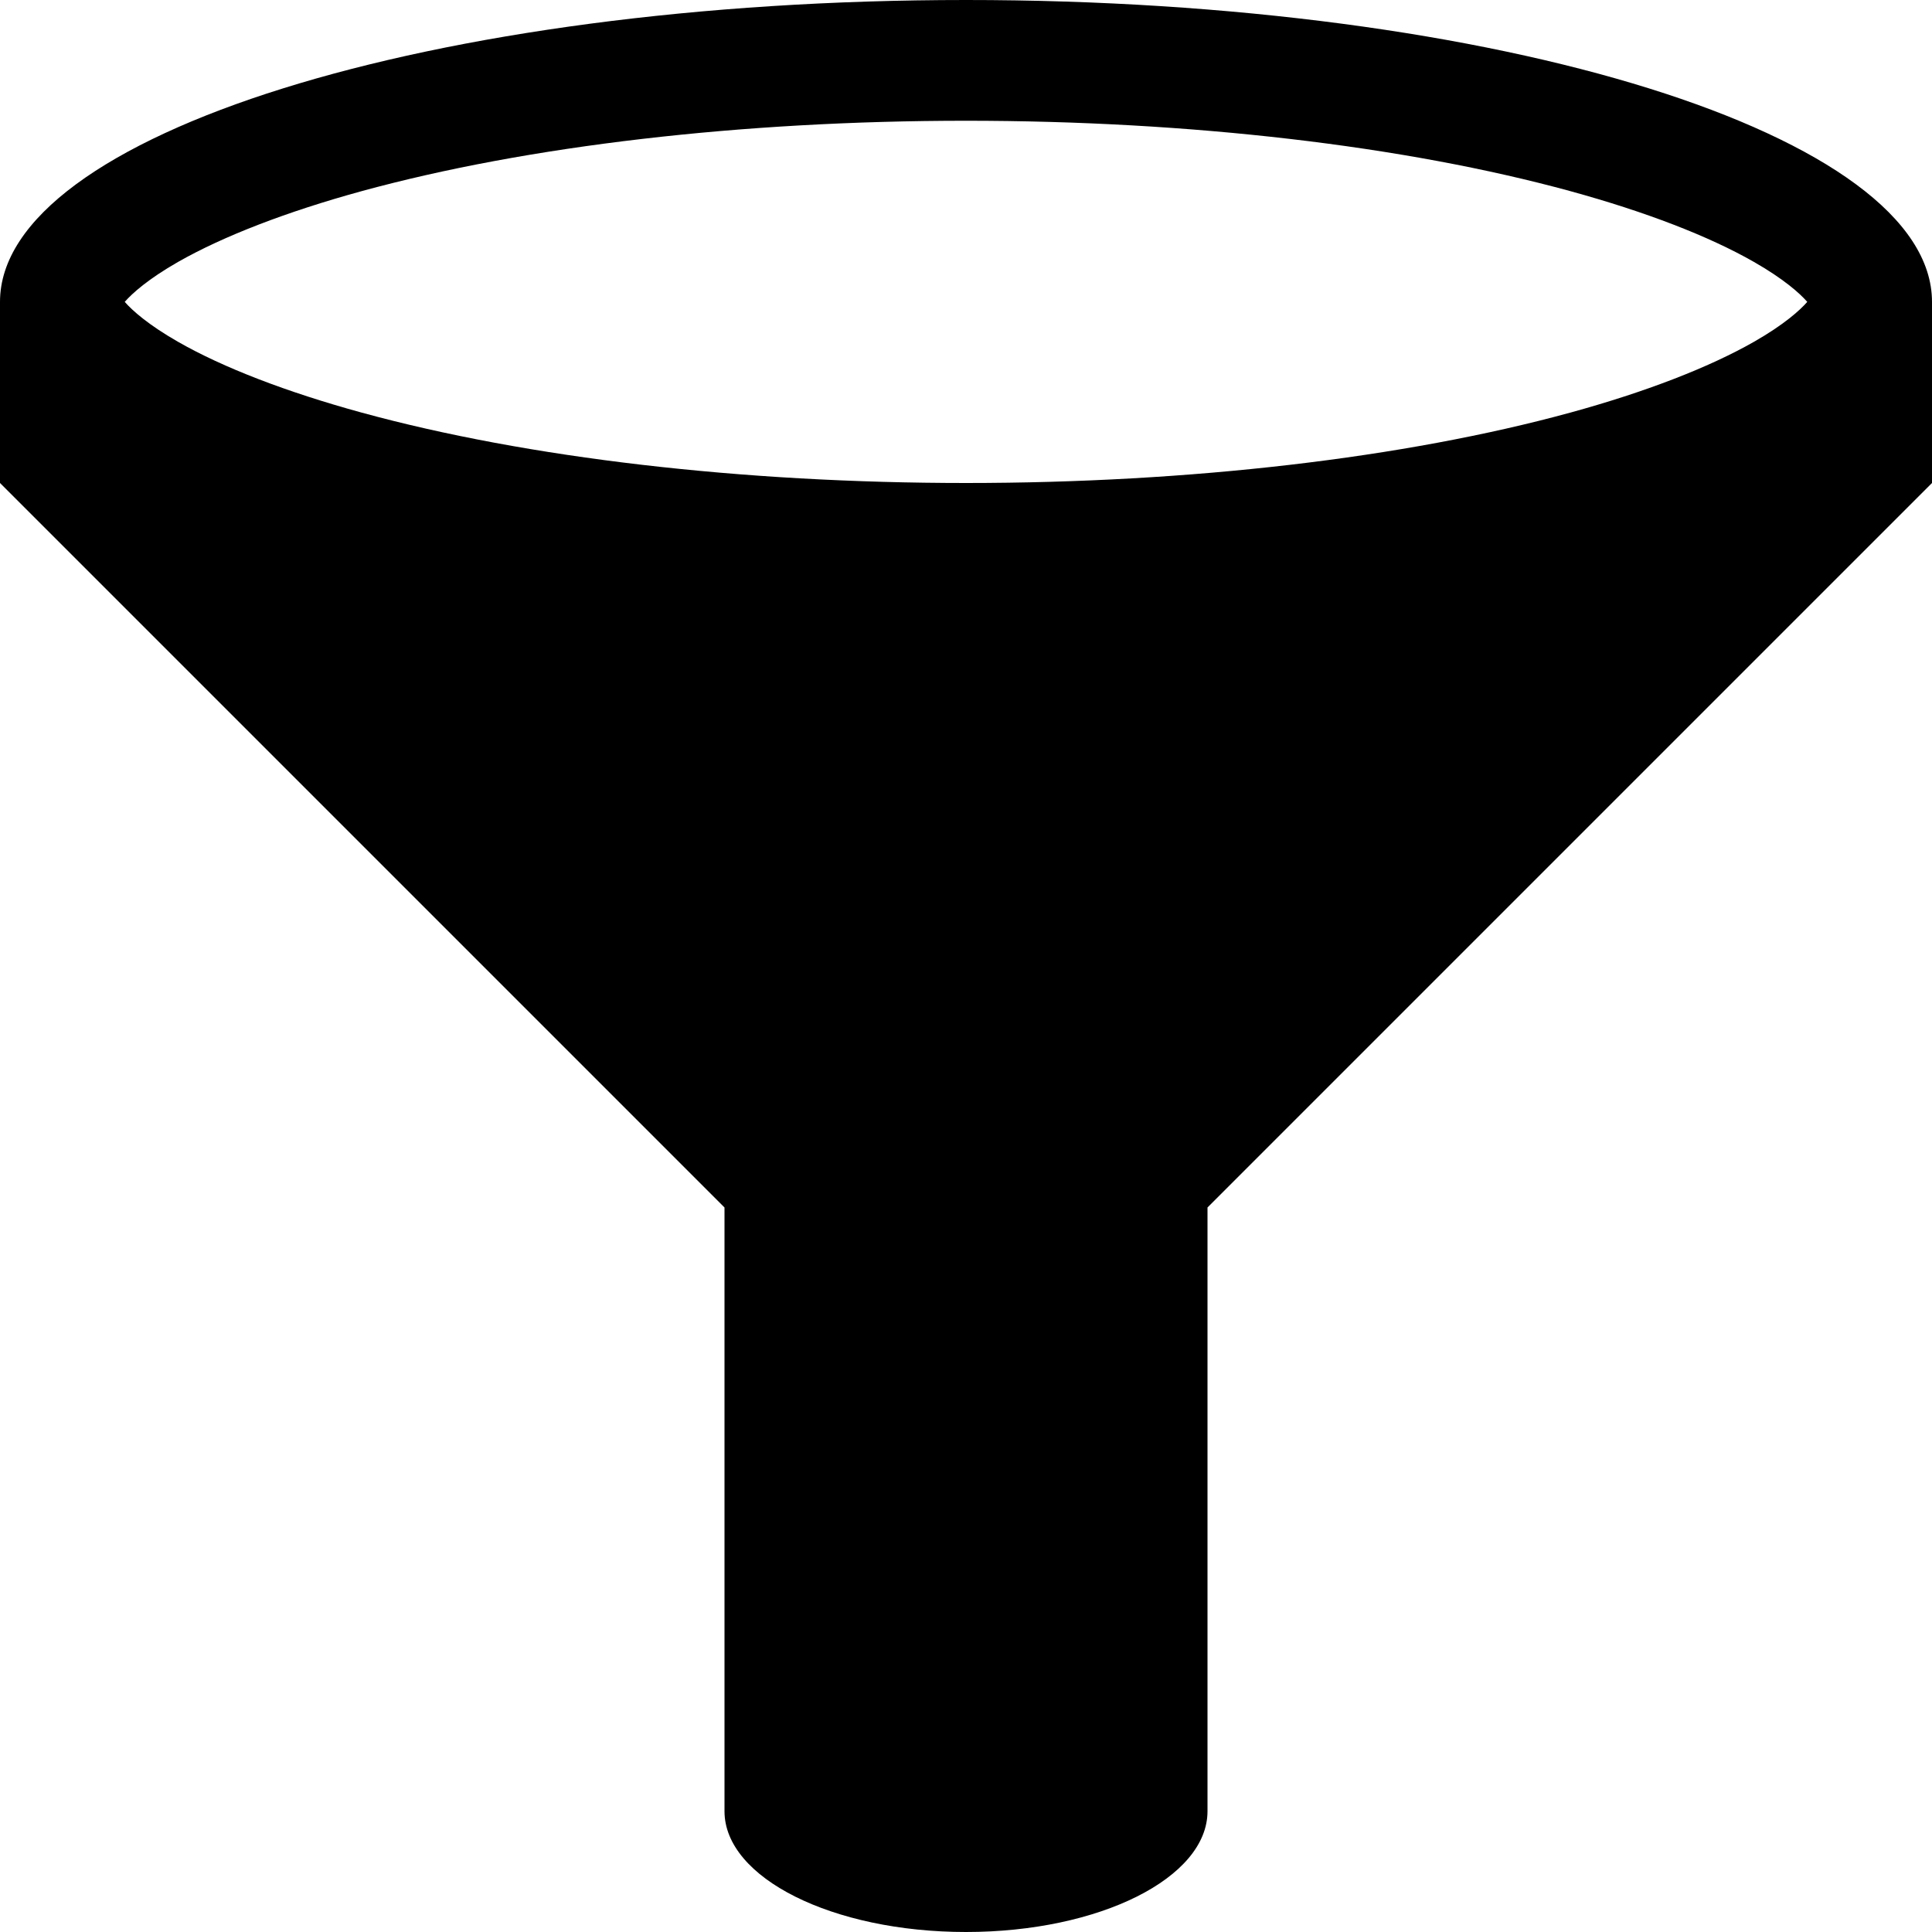
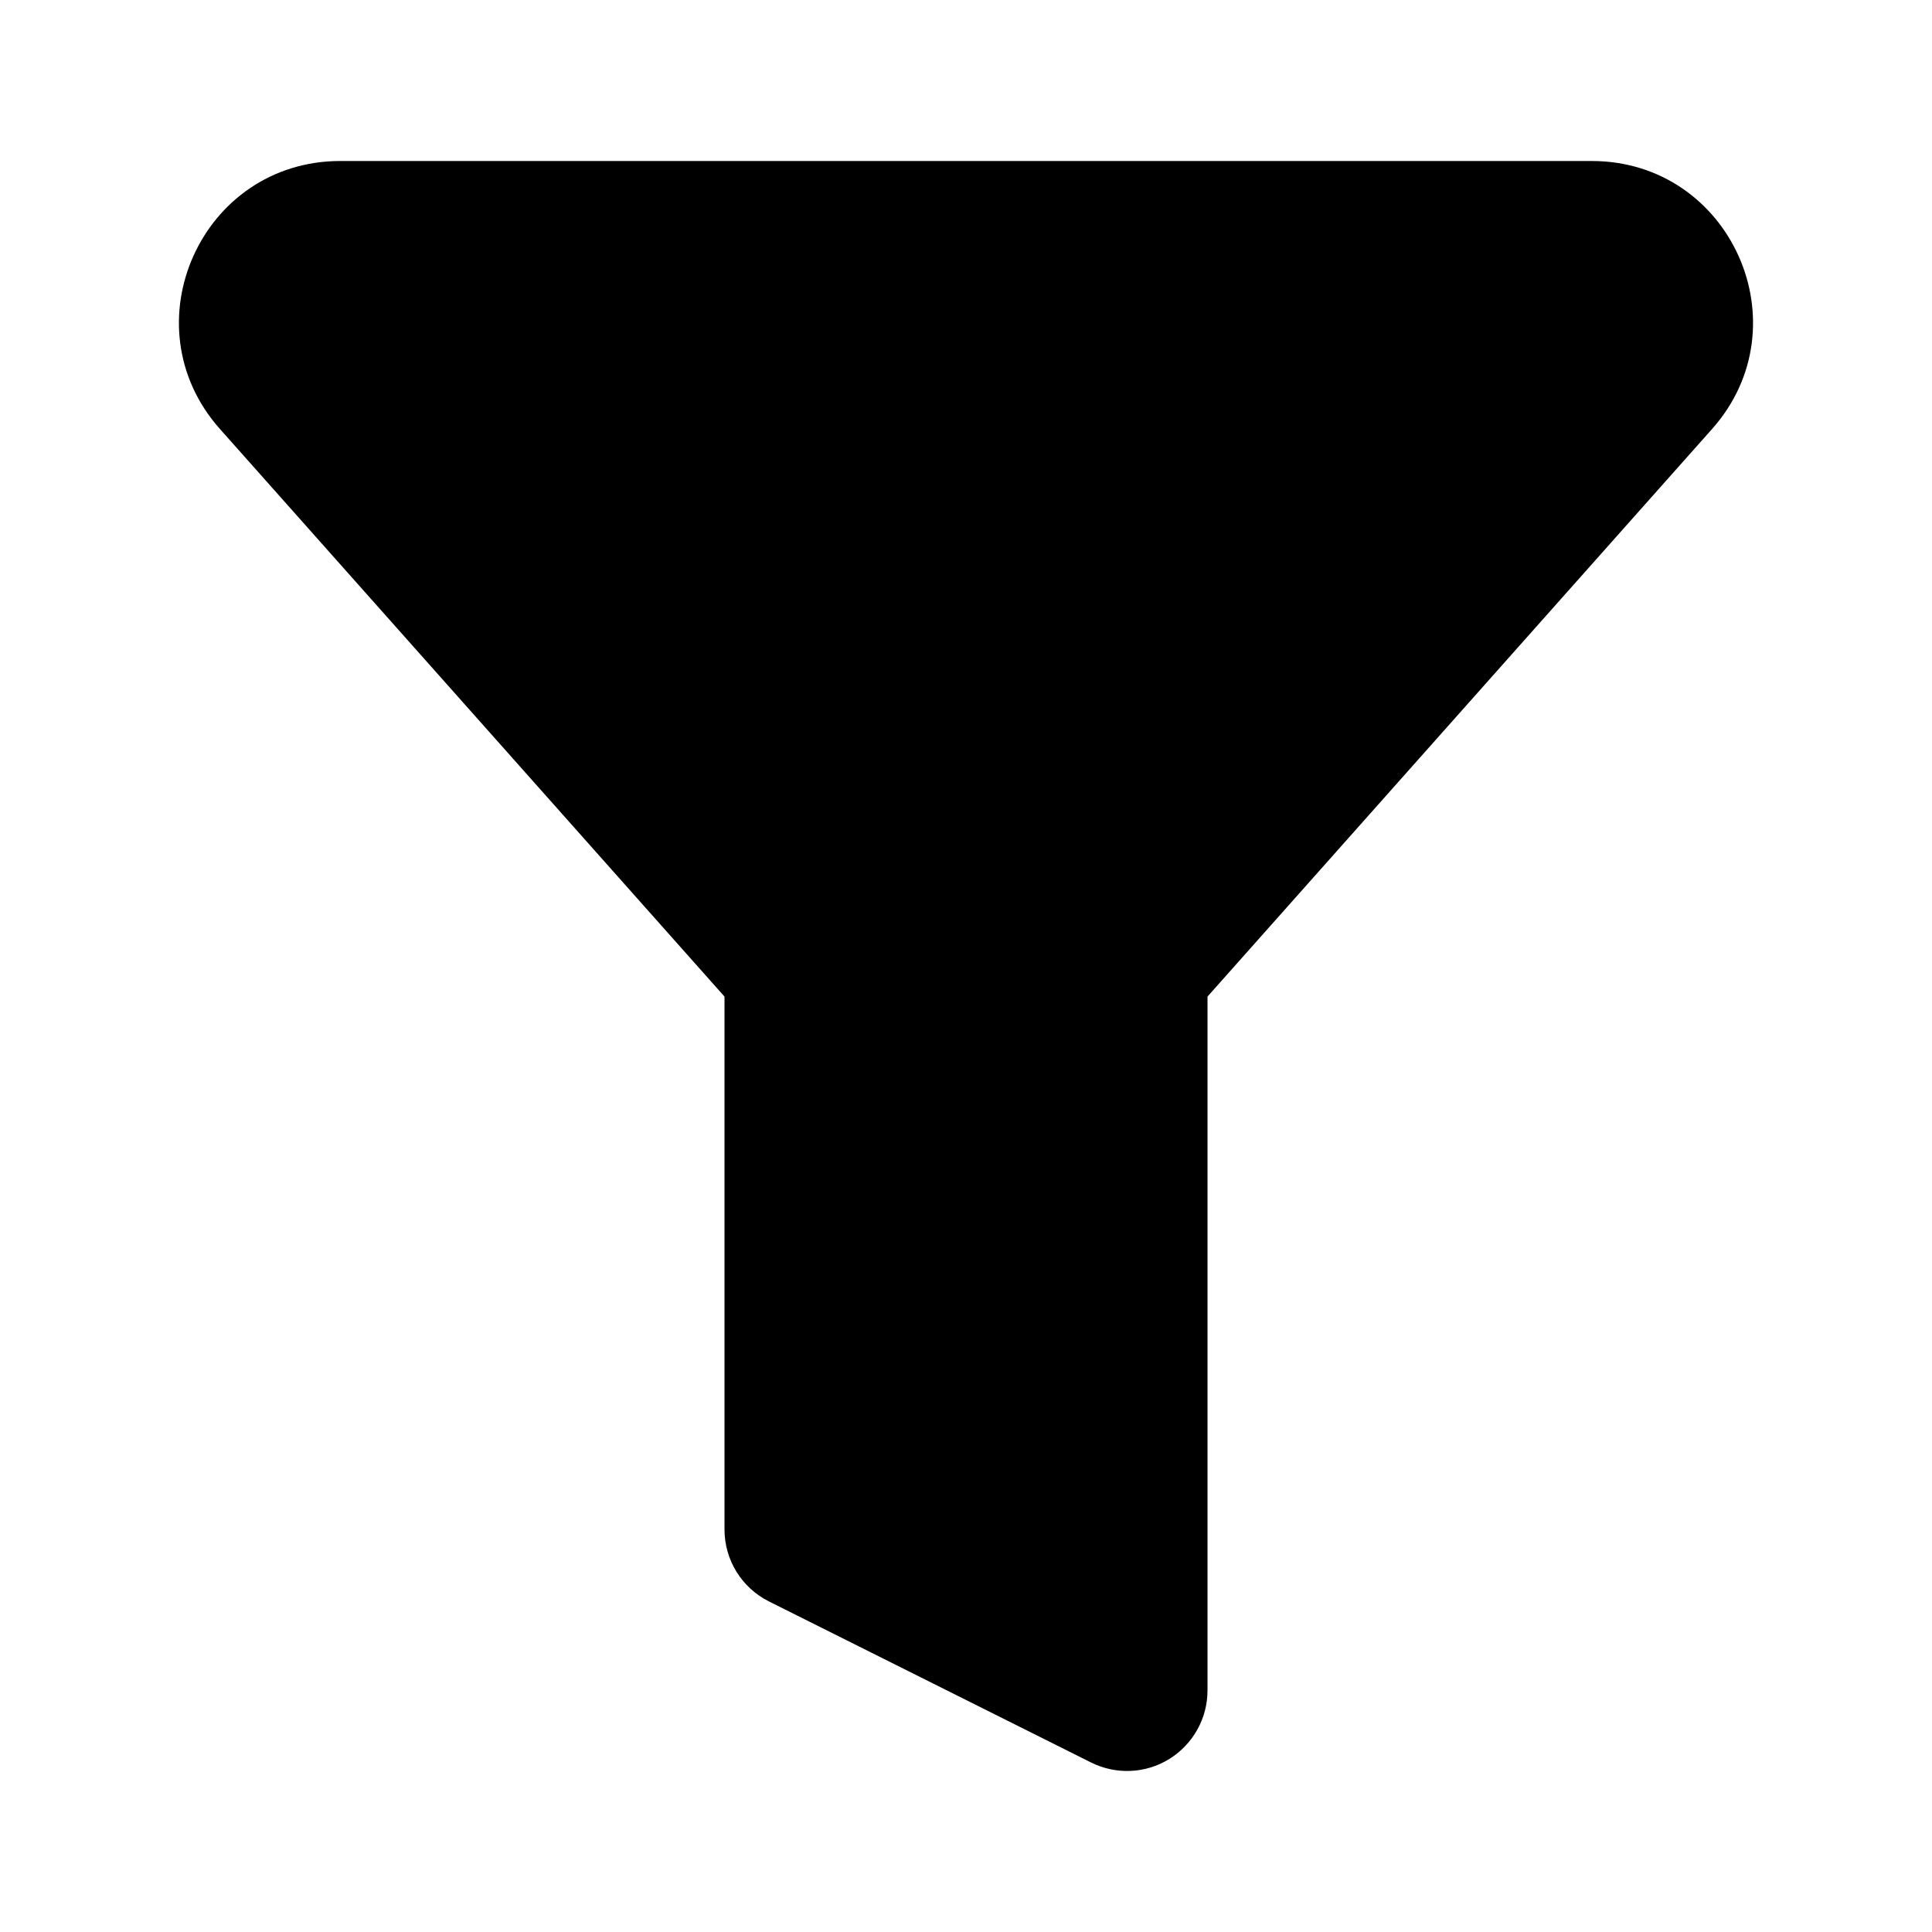
- <svg xmlns="http://www.w3.org/2000/svg" version="1.1" width="16" height="16" viewBox="0 0 16 16">
-   <path fill="#000000" d="M8 0c-4.418 0-8 1.119-8 2.5v1.5l6 6v5c0 0.552 0.895 1 2 1s2-0.448 2-1v-5l6-6v-1.5c0-1.381-3.582-2.5-8-2.5zM1.475 2.169c0.374-0.213 0.9-0.416 1.52-0.586 1.374-0.376 3.152-0.583 5.005-0.583s3.631 0.207 5.005 0.583c0.62 0.17 1.146 0.372 1.52 0.586 0.247 0.141 0.38 0.26 0.442 0.331-0.062 0.071-0.195 0.19-0.442 0.331-0.374 0.213-0.9 0.416-1.52 0.586-1.374 0.376-3.152 0.583-5.005 0.583s-3.631-0.207-5.005-0.583c-0.62-0.17-1.146-0.372-1.52-0.586-0.247-0.141-0.38-0.26-0.442-0.331 0.062-0.071 0.195-0.19 0.442-0.331z" />
+ <svg xmlns="http://www.w3.org/2000/svg" width="800px" height="800px" viewBox="0 0 24 24" fill="none">
+   <path d="M4.227 2C2.501 2 1.585 4.039 2.732 5.329L9 12.38V19C9 19.379 9.214 19.725 9.553 19.894L13.553 21.894C13.863 22.049 14.231 22.033 14.525 21.851C14.82 21.668 15 21.347 15 21V12.38L21.268 5.329C22.414 4.039 21.499 2 19.773 2H4.227Z" fill="#000000" />
</svg>
